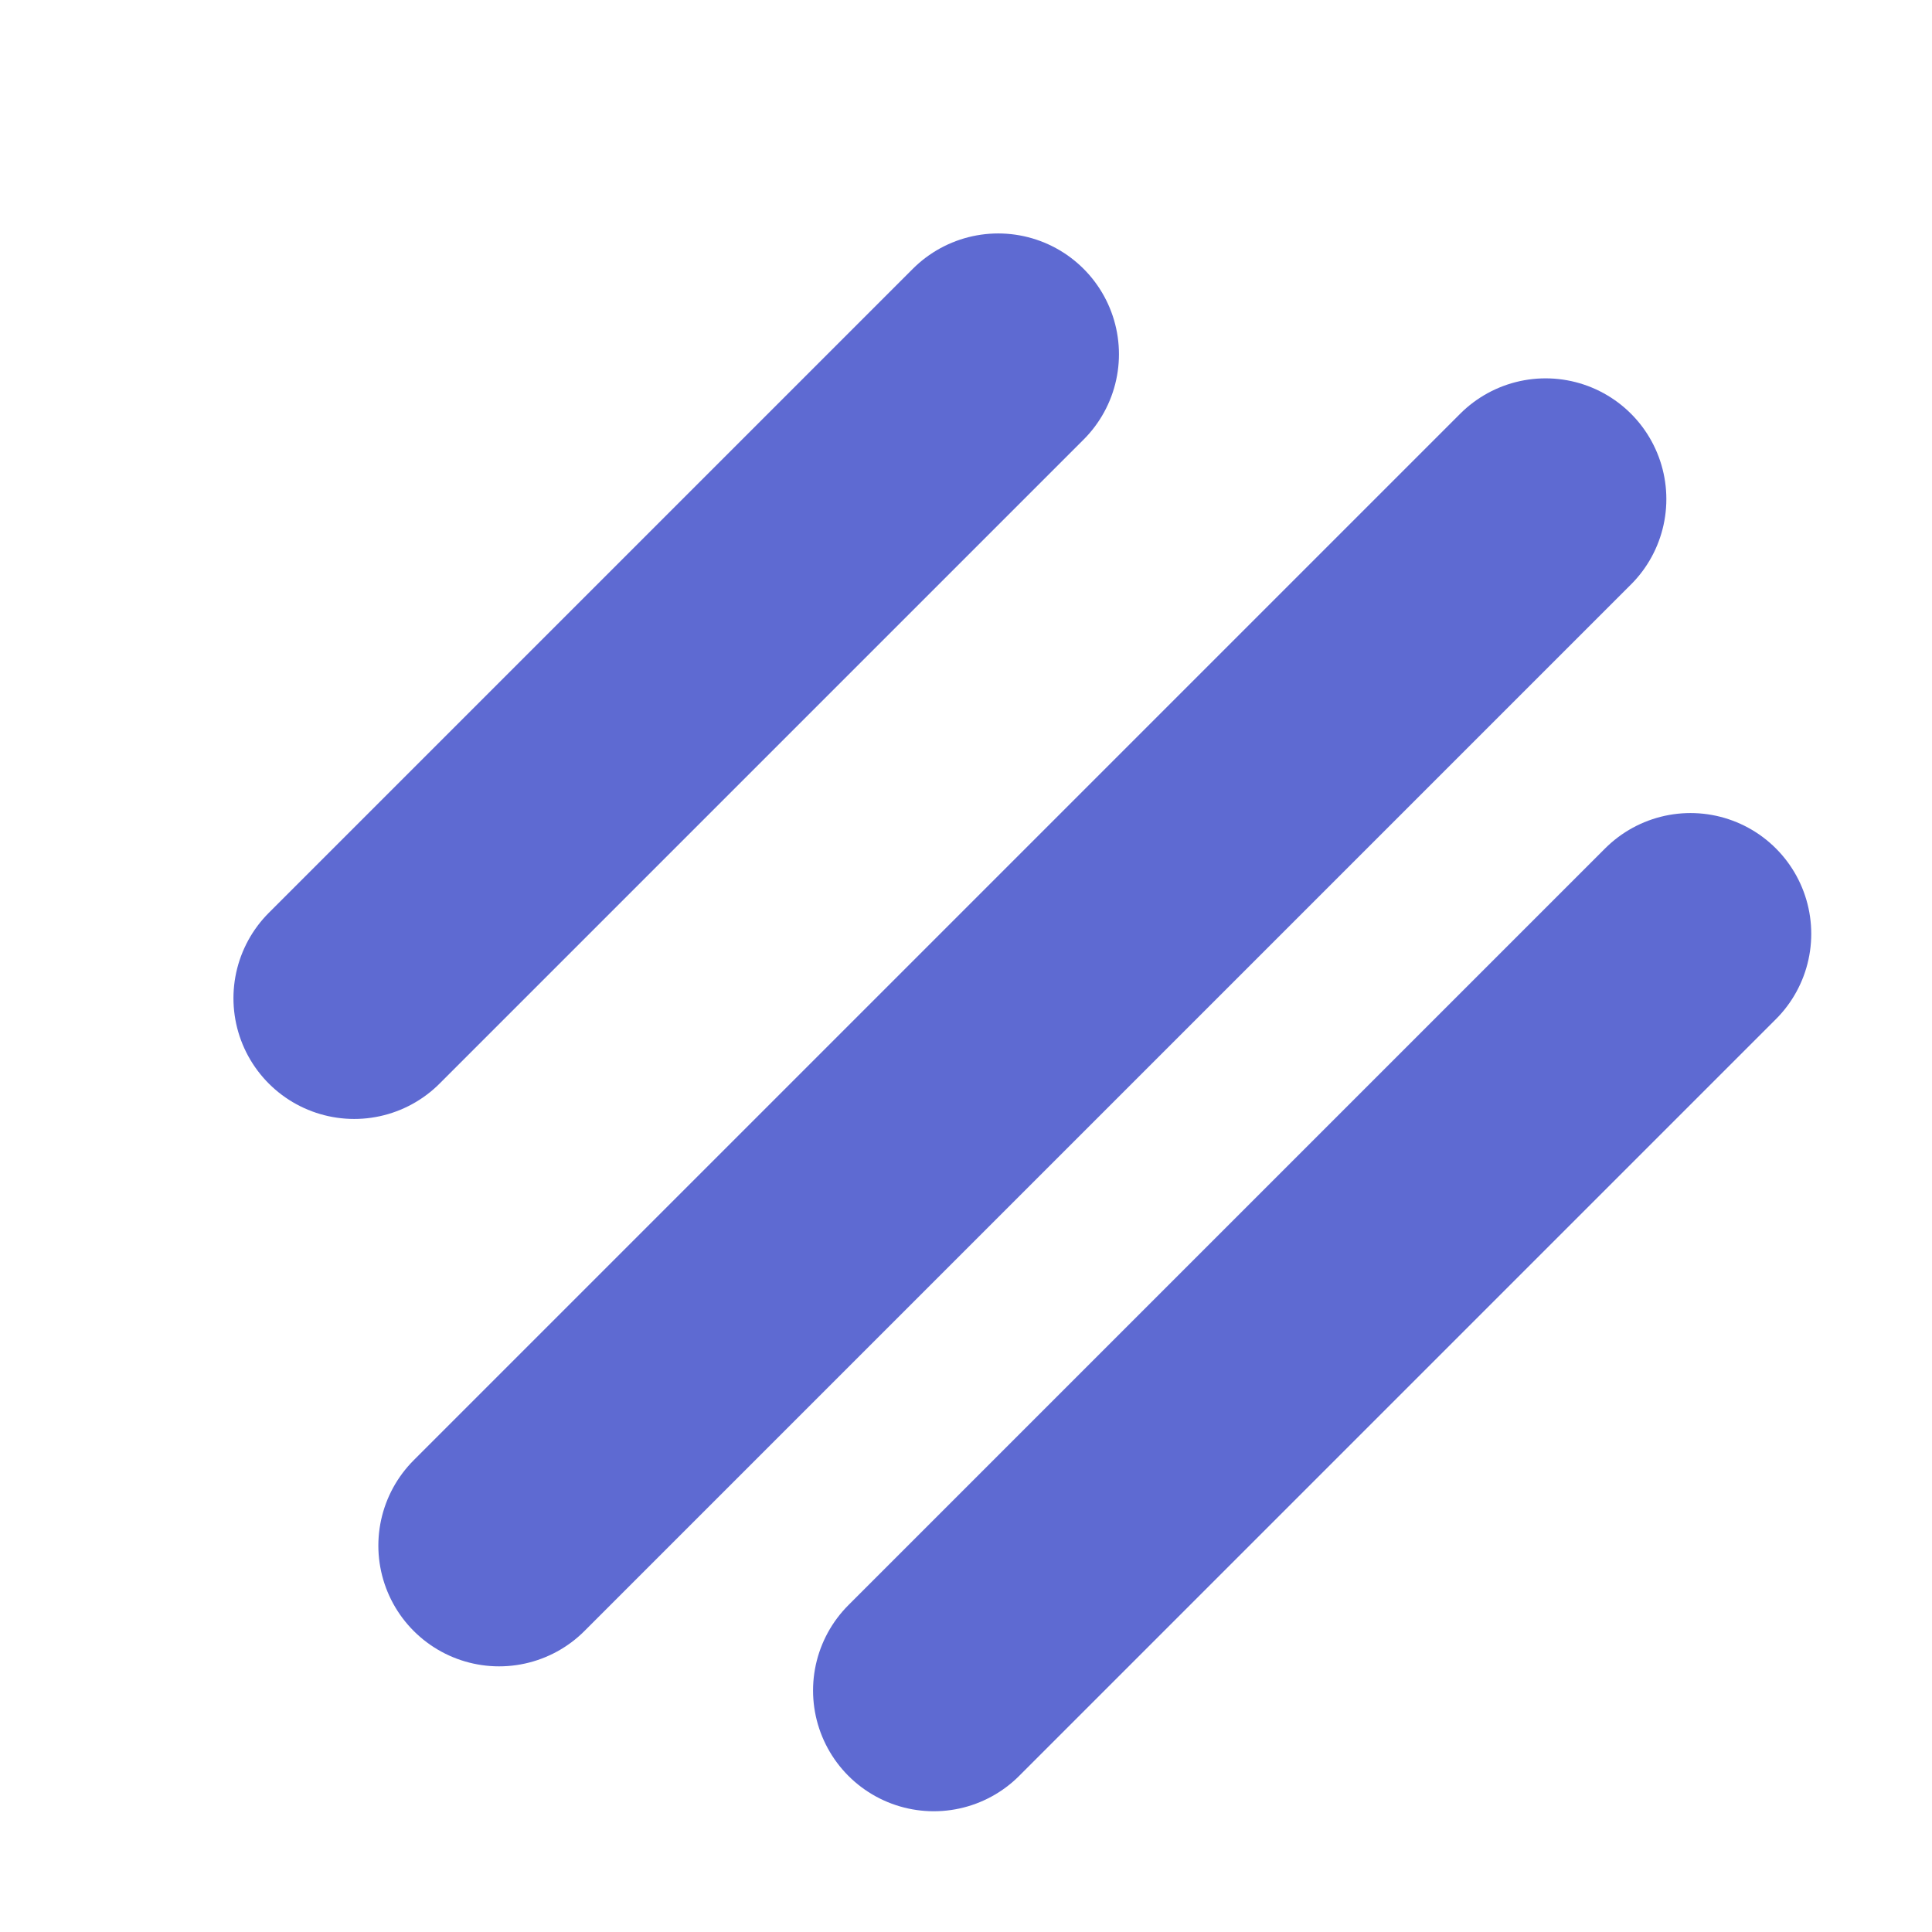
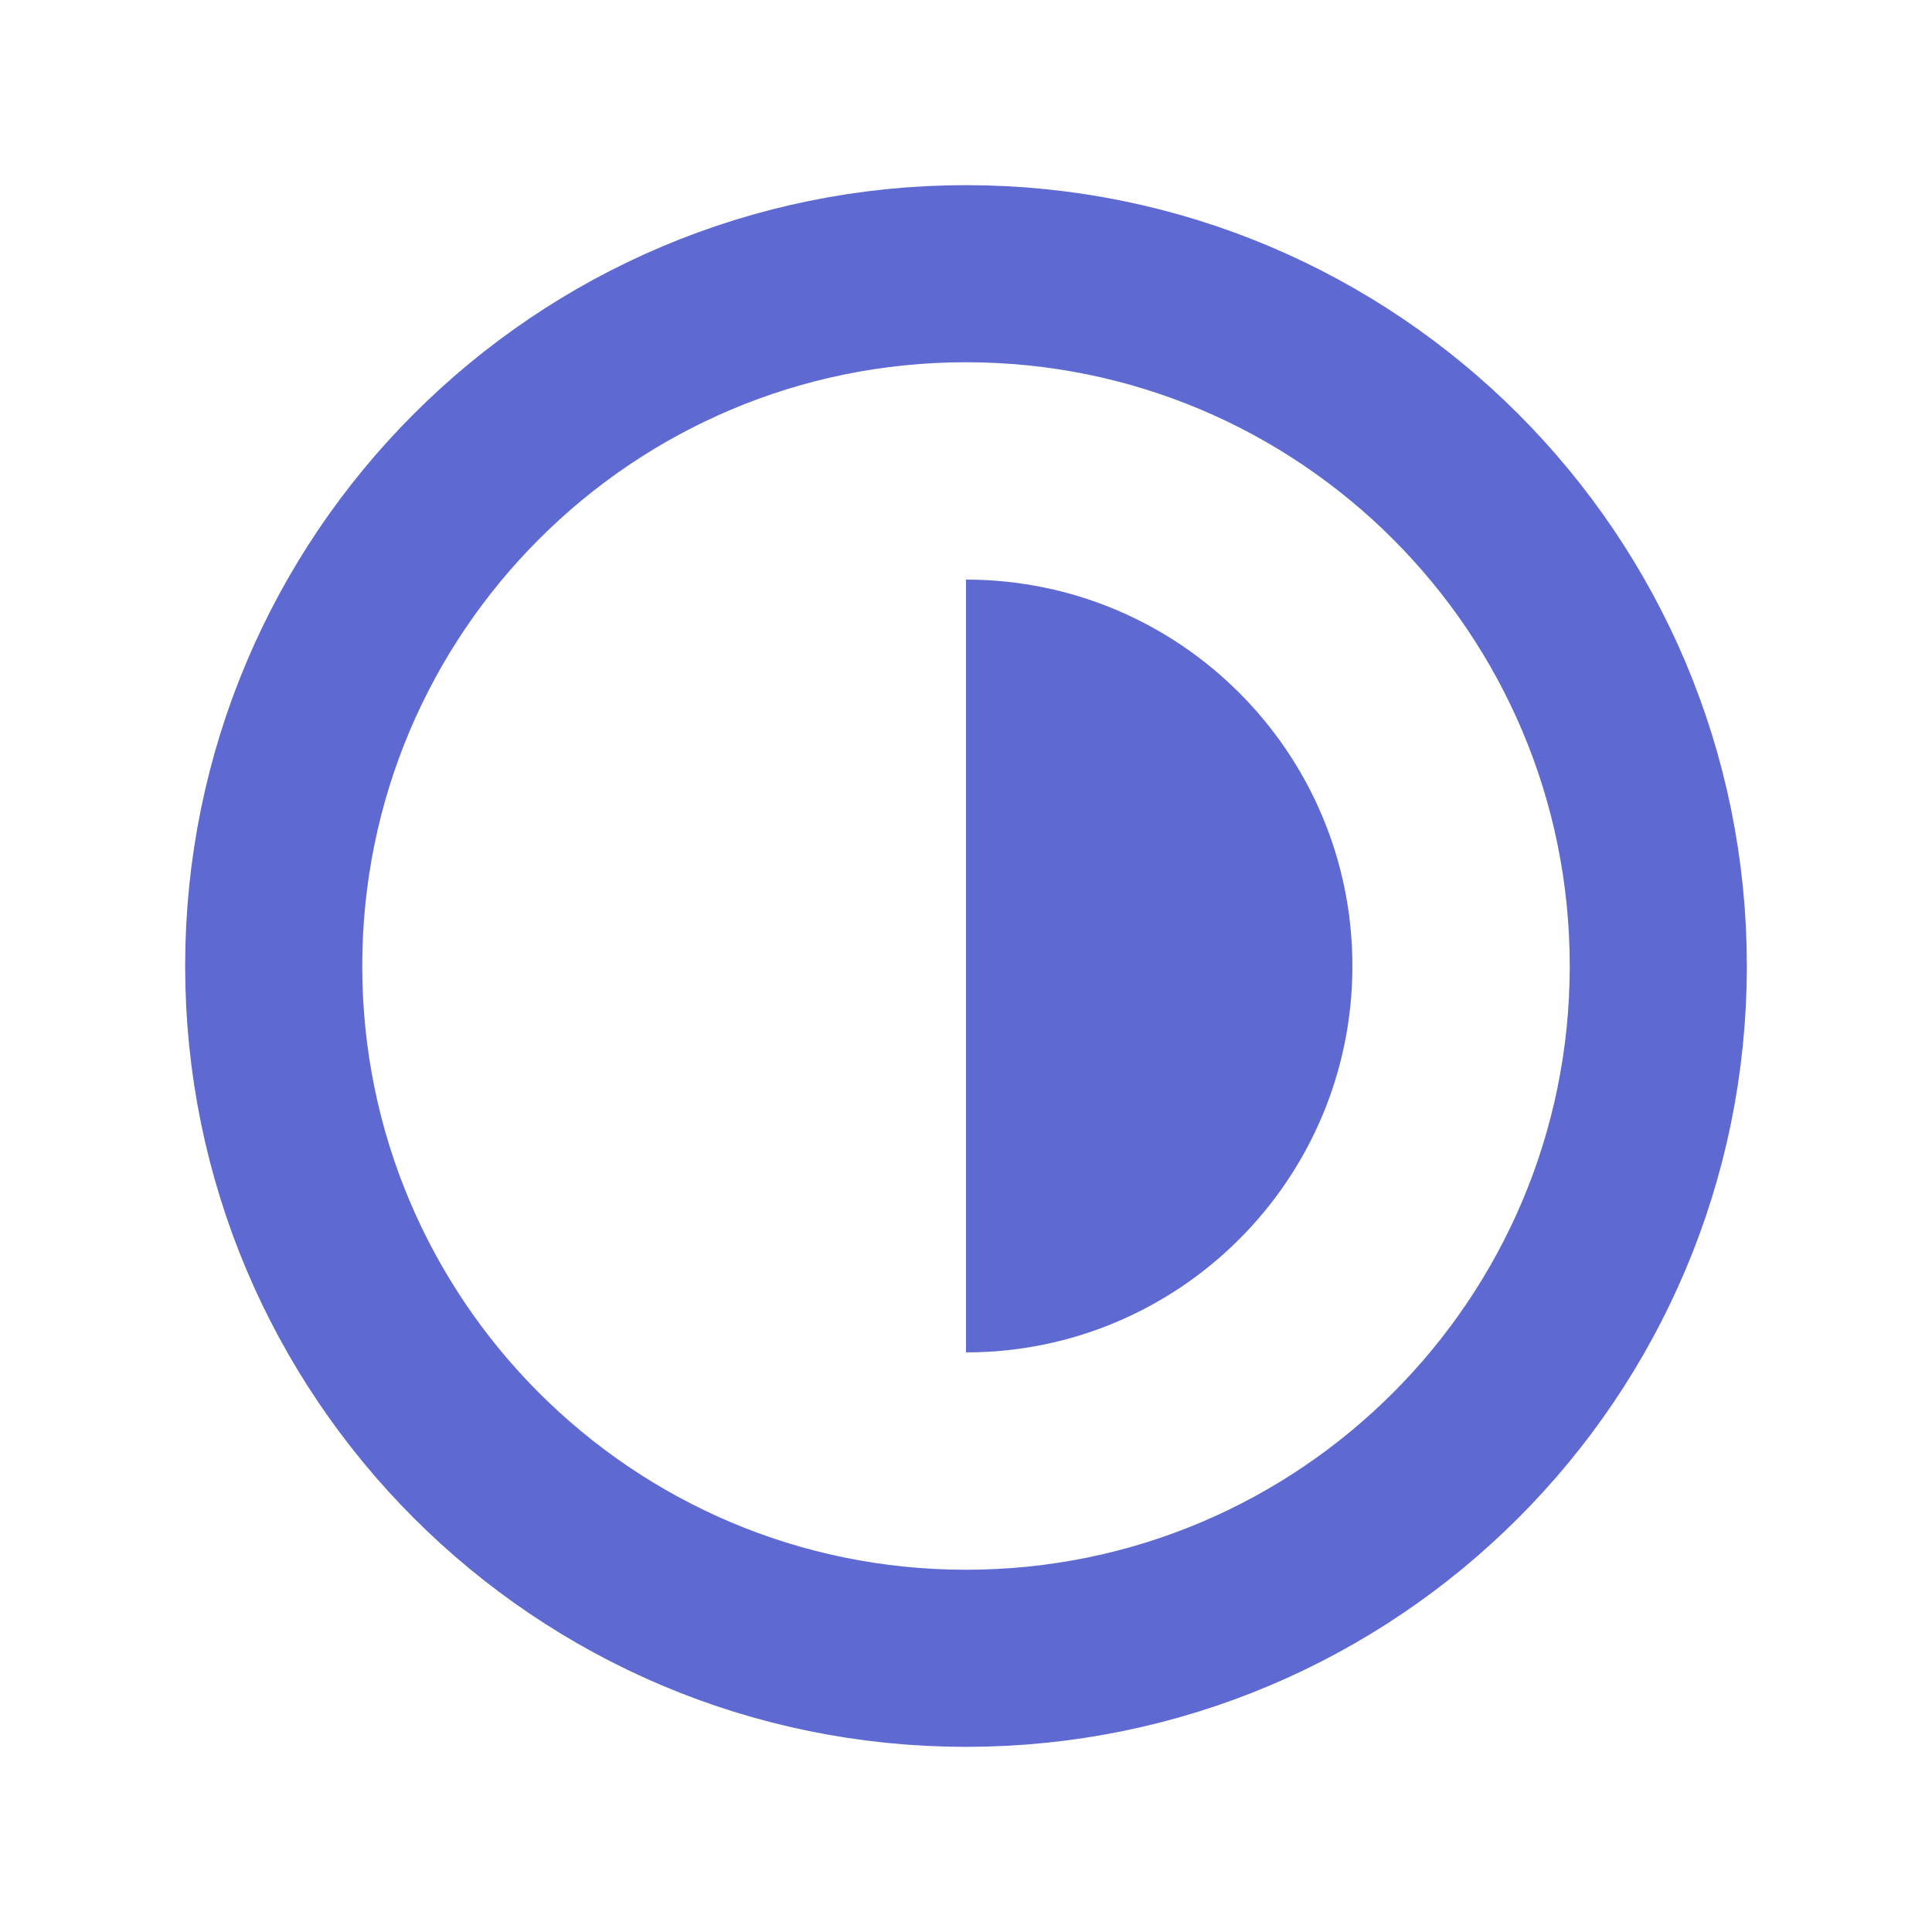
<svg xmlns="http://www.w3.org/2000/svg" viewBox="0 0 24 24" width="24" height="24">
-   <g stroke="#5E6AD2" stroke-width="3" stroke-linecap="round" fill="none">
-     <path d="M4.4 12.4 L12.4 4.4" />
-     <path d="M6.2 19.2 L19.2 6.2" />
-     <path d="M11.6 21 L21 11.6" />
+   <g stroke="#5E6AD2" stroke-width="2.2" fill="none">
+     <circle cx="12" cy="12" r="8.6" />
+     <path d="M12 7.2 A 4.8 4.8 0 0 1 12 16.8 Z" fill="#5E6AD2" stroke="none" />
  </g>
</svg>
